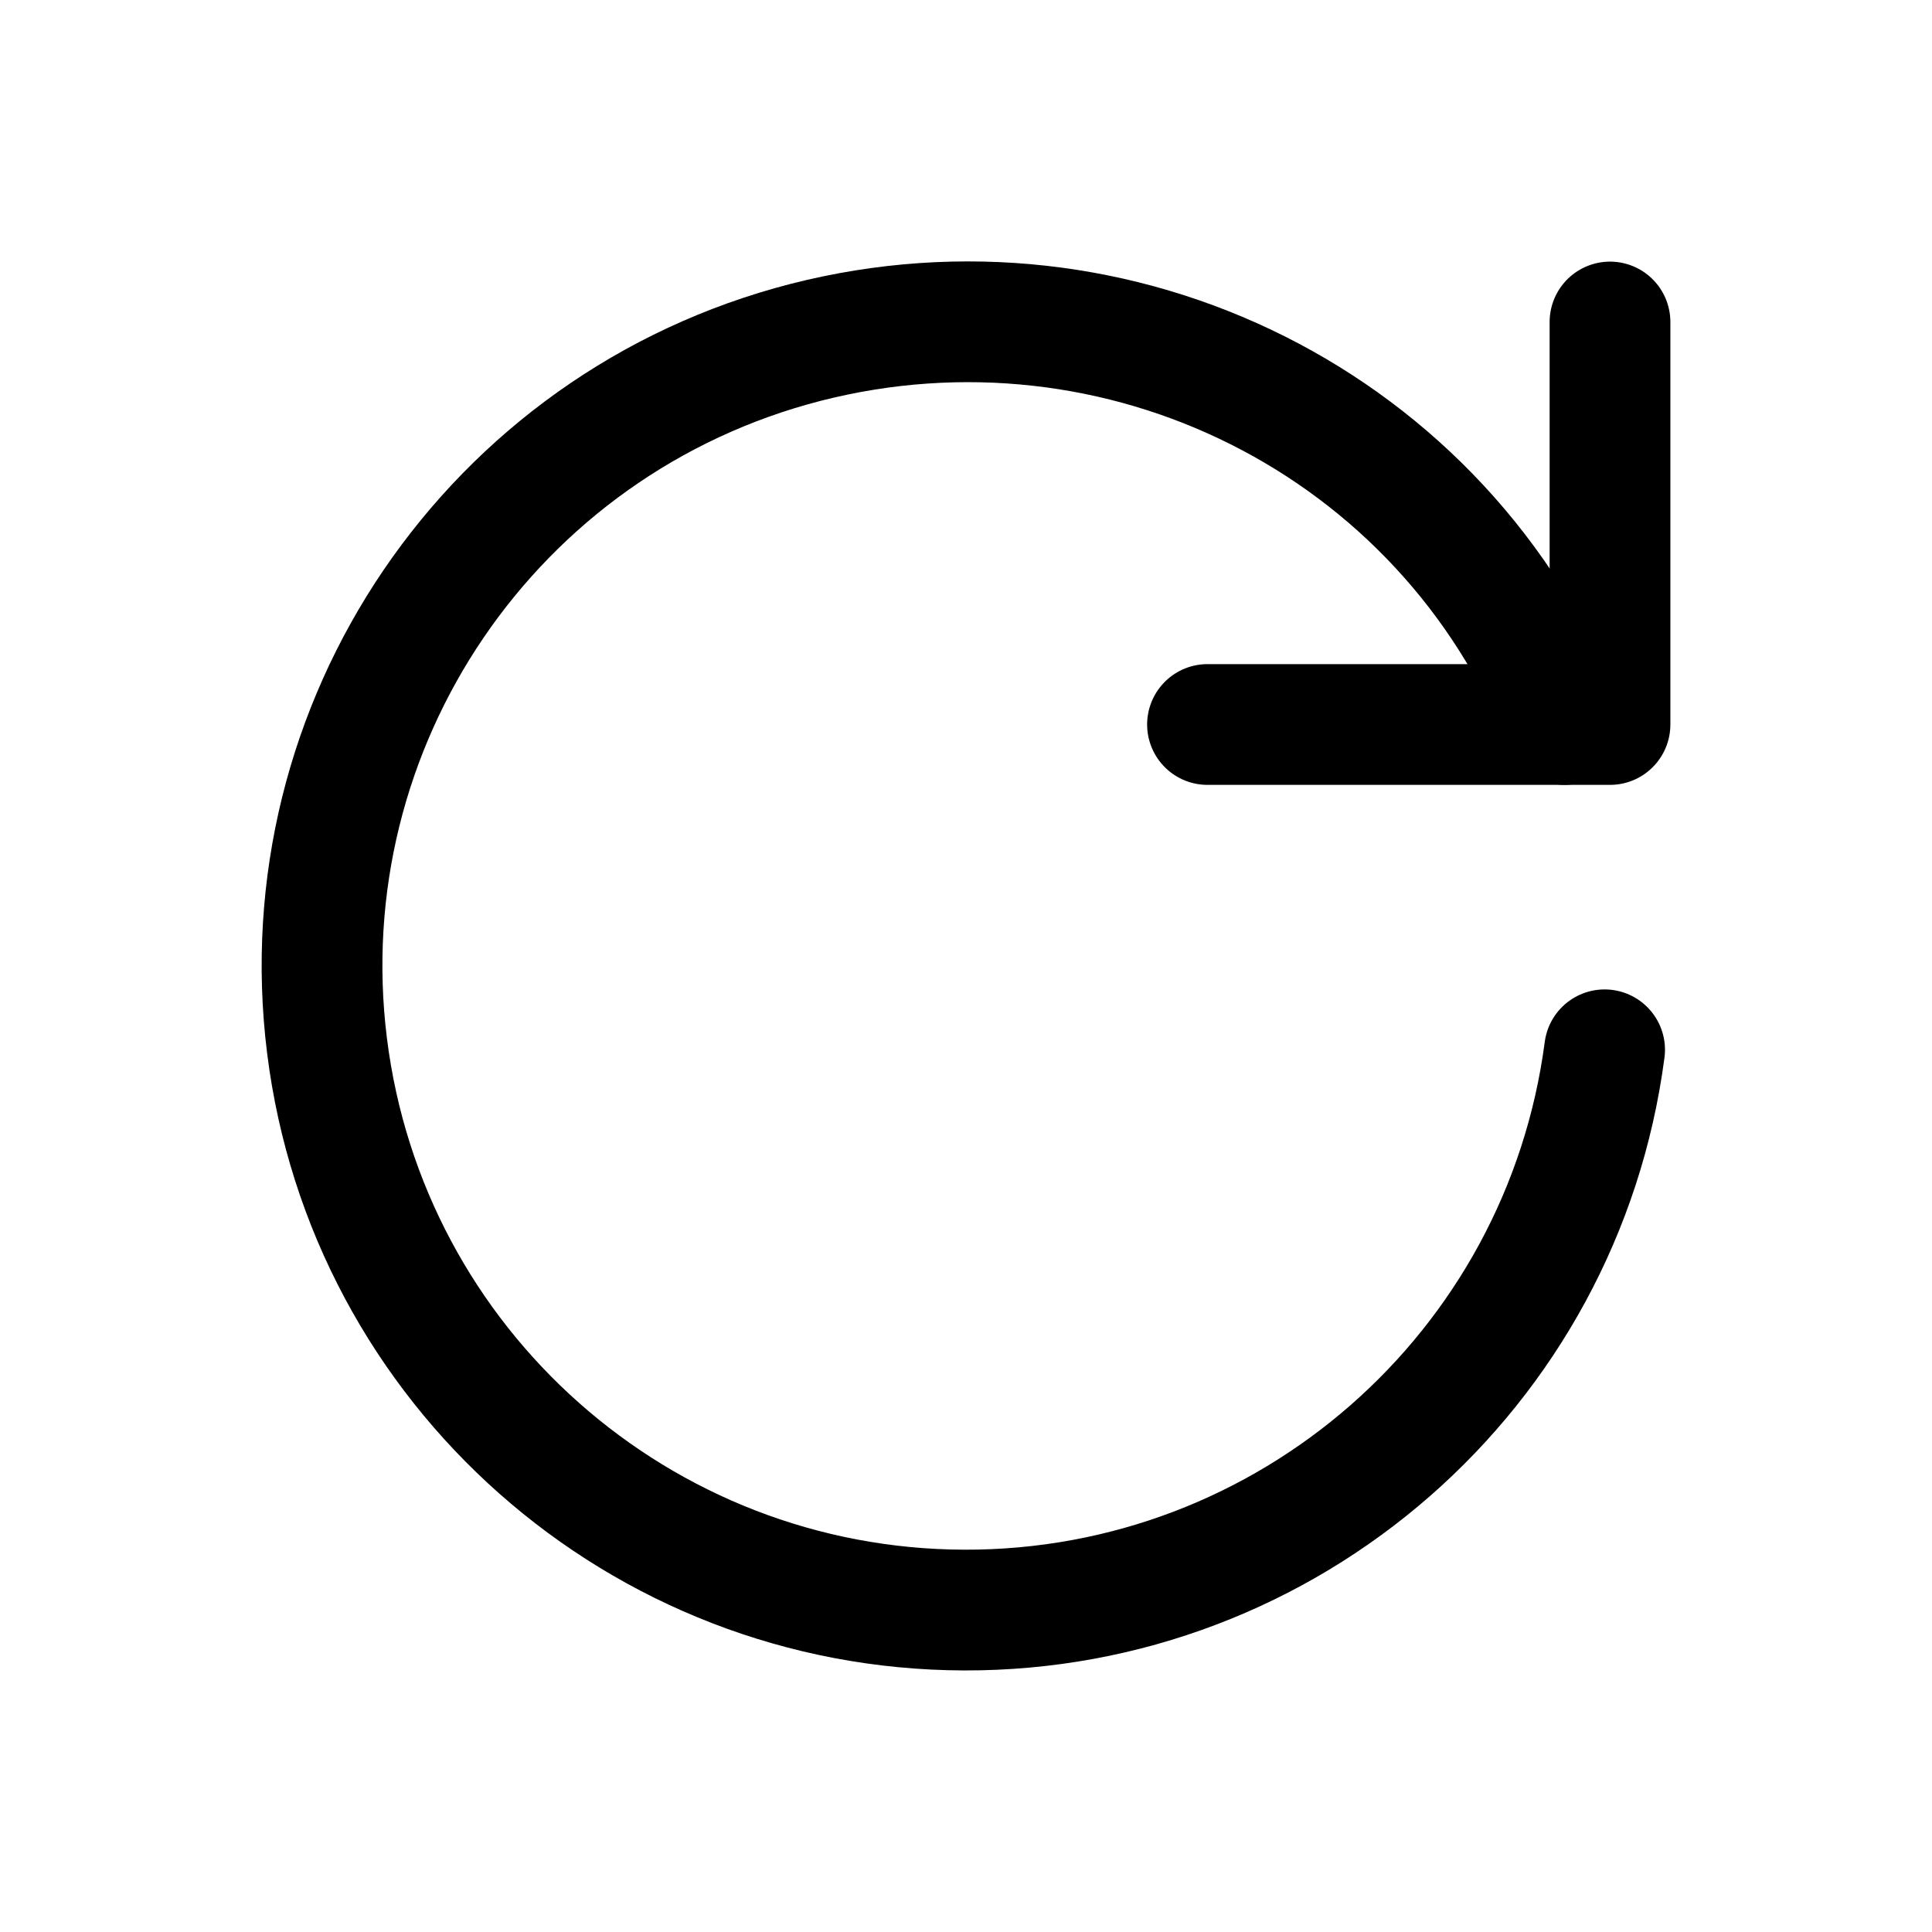
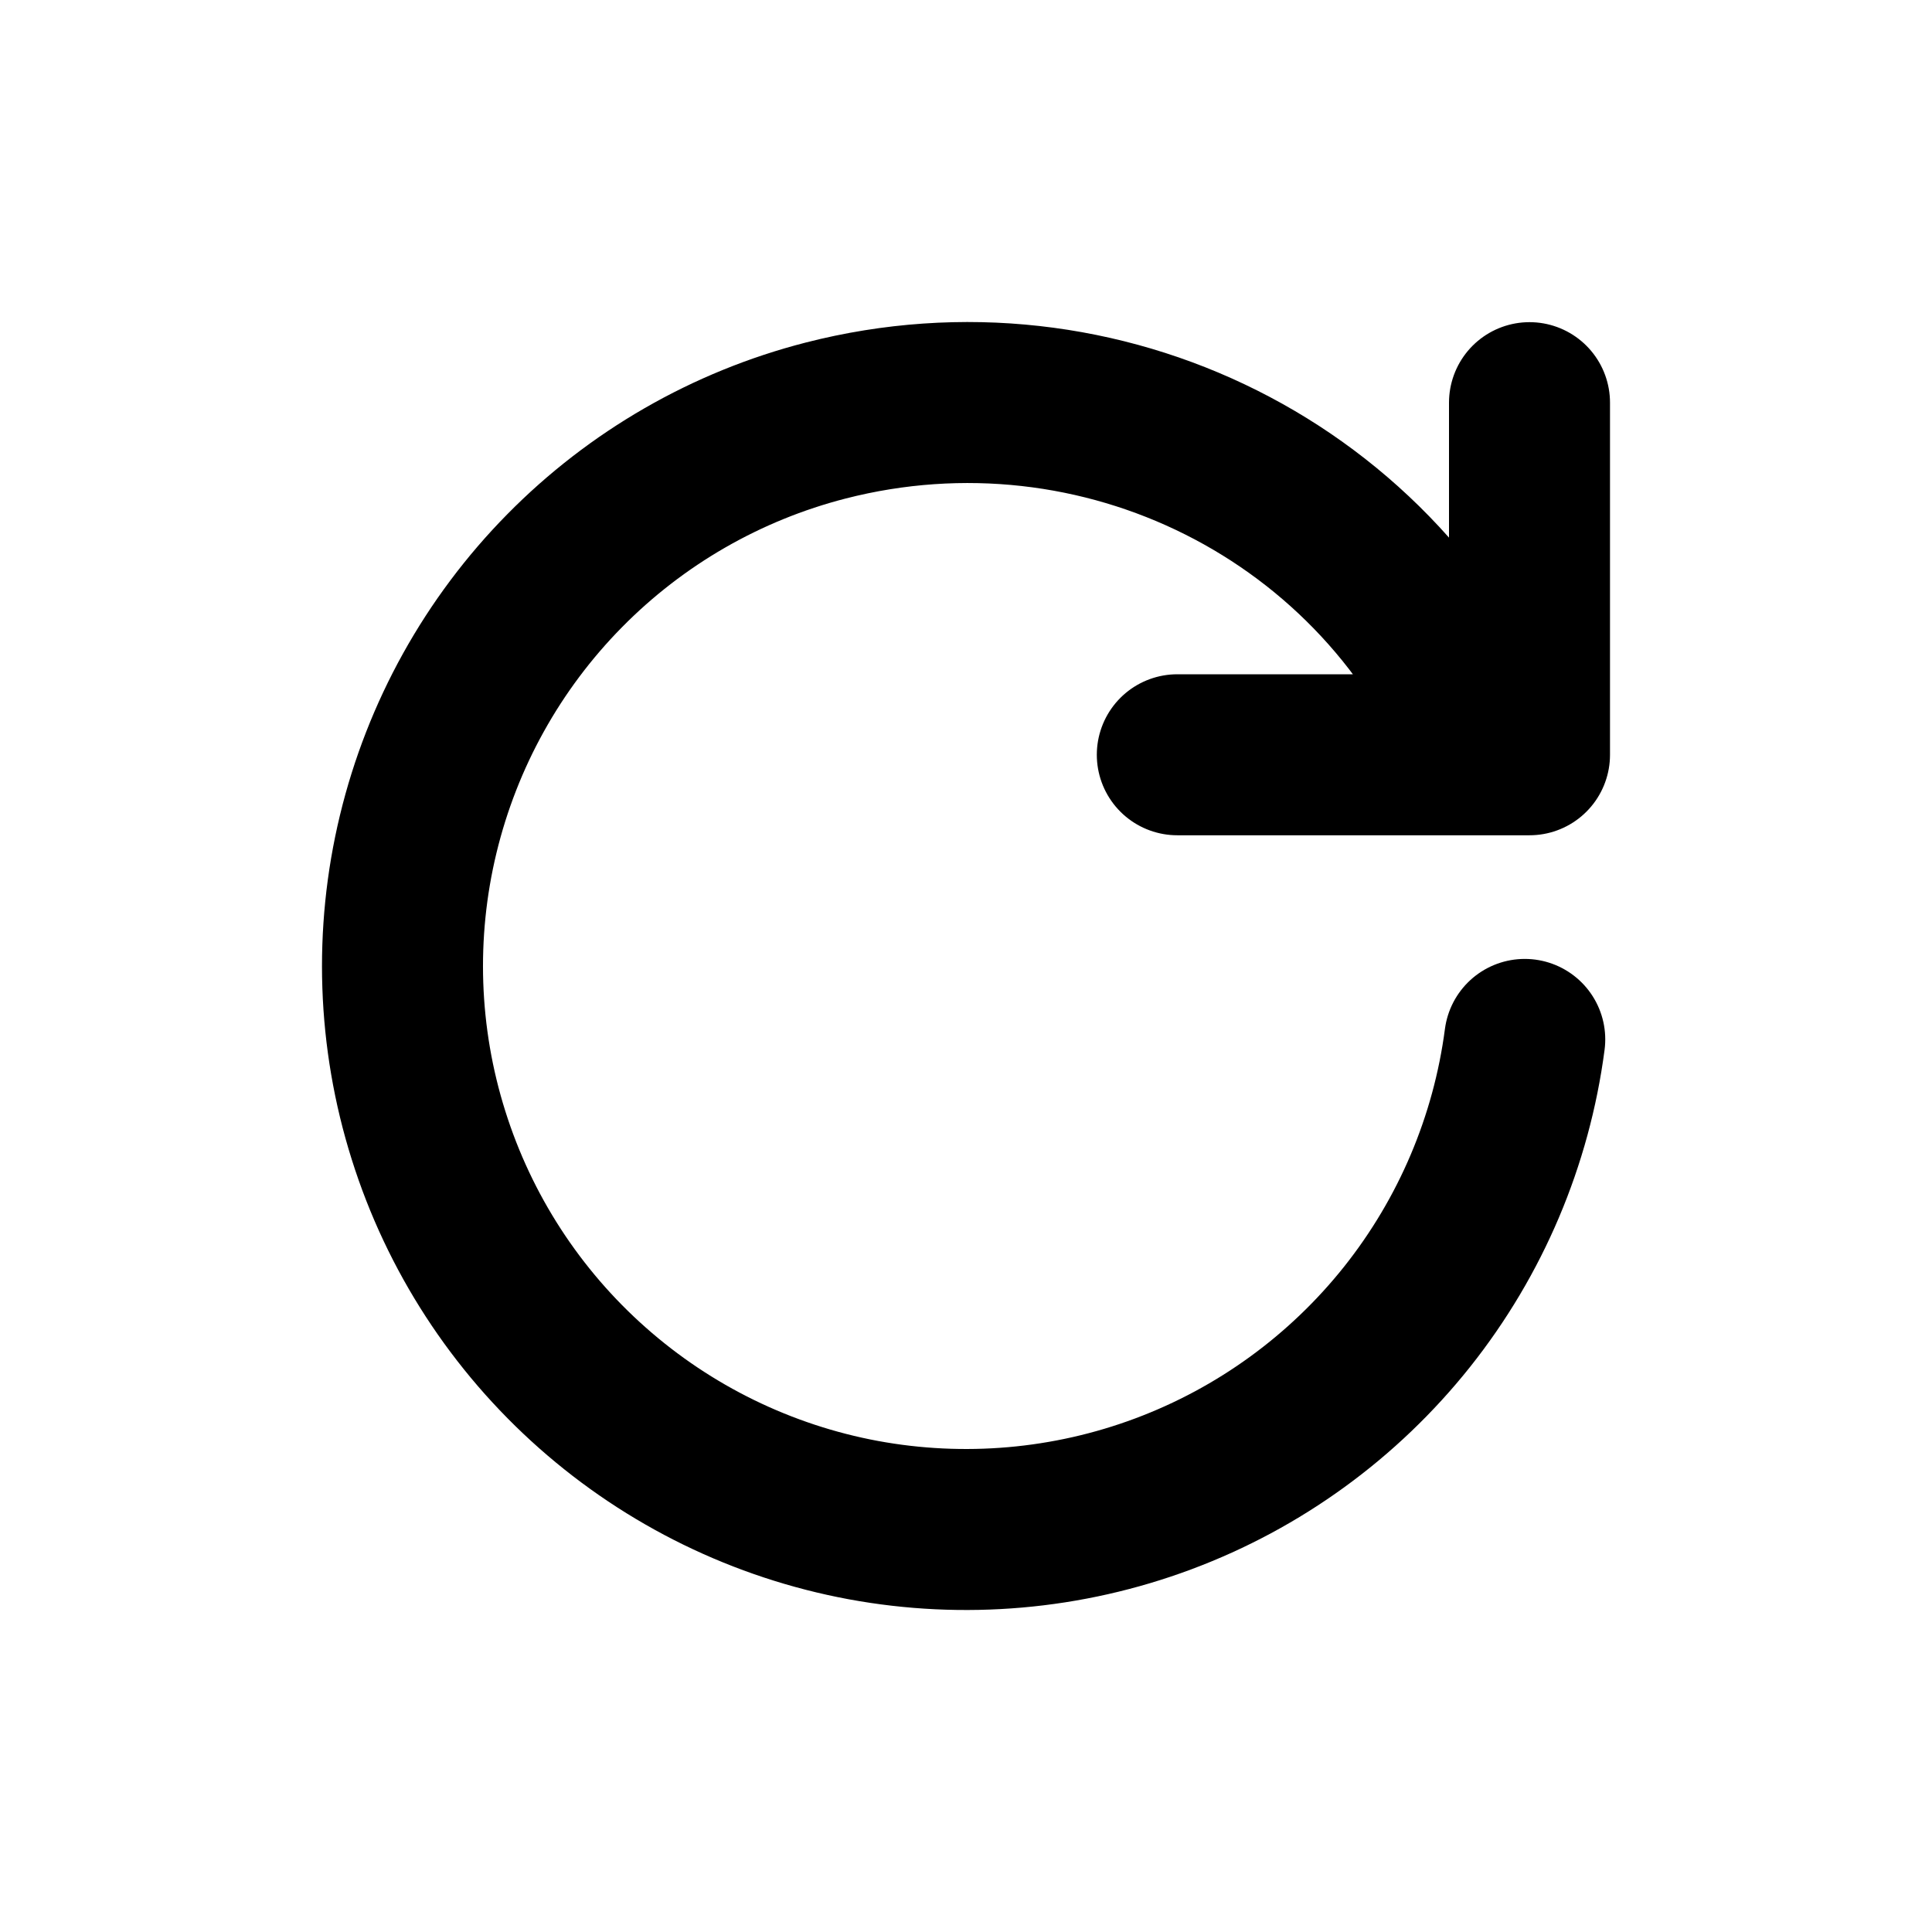
- <svg xmlns="http://www.w3.org/2000/svg" viewBox="0 0 24 24" fill="none" stroke="currentColor" stroke-width="1.5" stroke-linecap="round" stroke-linejoin="round" class="icon icon-tabler icons-tabler-outline icon-tabler-reload">
-   <path stroke="none" d="M0 0h24v24H0z" fill="none" />
-   <path d="M19.933 13.041a8 8 0 1 1 -9.925 -8.788c3.899 -1 7.935 1.007 9.425 4.747" />
-   <path d="M20 4v5h-5" />
+ <svg xmlns="http://www.w3.org/2000/svg" viewBox="0 0 24 24" fill="none">
+   <path d="M18.941 12.912C18.776 14.171 18.271 15.362 17.48 16.357C16.689 17.351 15.643 18.112 14.452 18.557C13.262 19.002 11.973 19.114 10.723 18.883C9.474 18.651 8.311 18.083 7.36 17.241C6.408 16.399 5.704 15.314 5.323 14.102C4.941 12.89 4.897 11.597 5.195 10.362C5.493 9.127 6.121 7.996 7.013 7.091C7.904 6.186 9.026 5.54 10.257 5.224C13.668 4.349 17.2 6.105 18.504 9.376M19 5.002V9.376H14.625" stroke="currentColor" stroke-width="2" stroke-linecap="round" stroke-linejoin="round" />
</svg>
